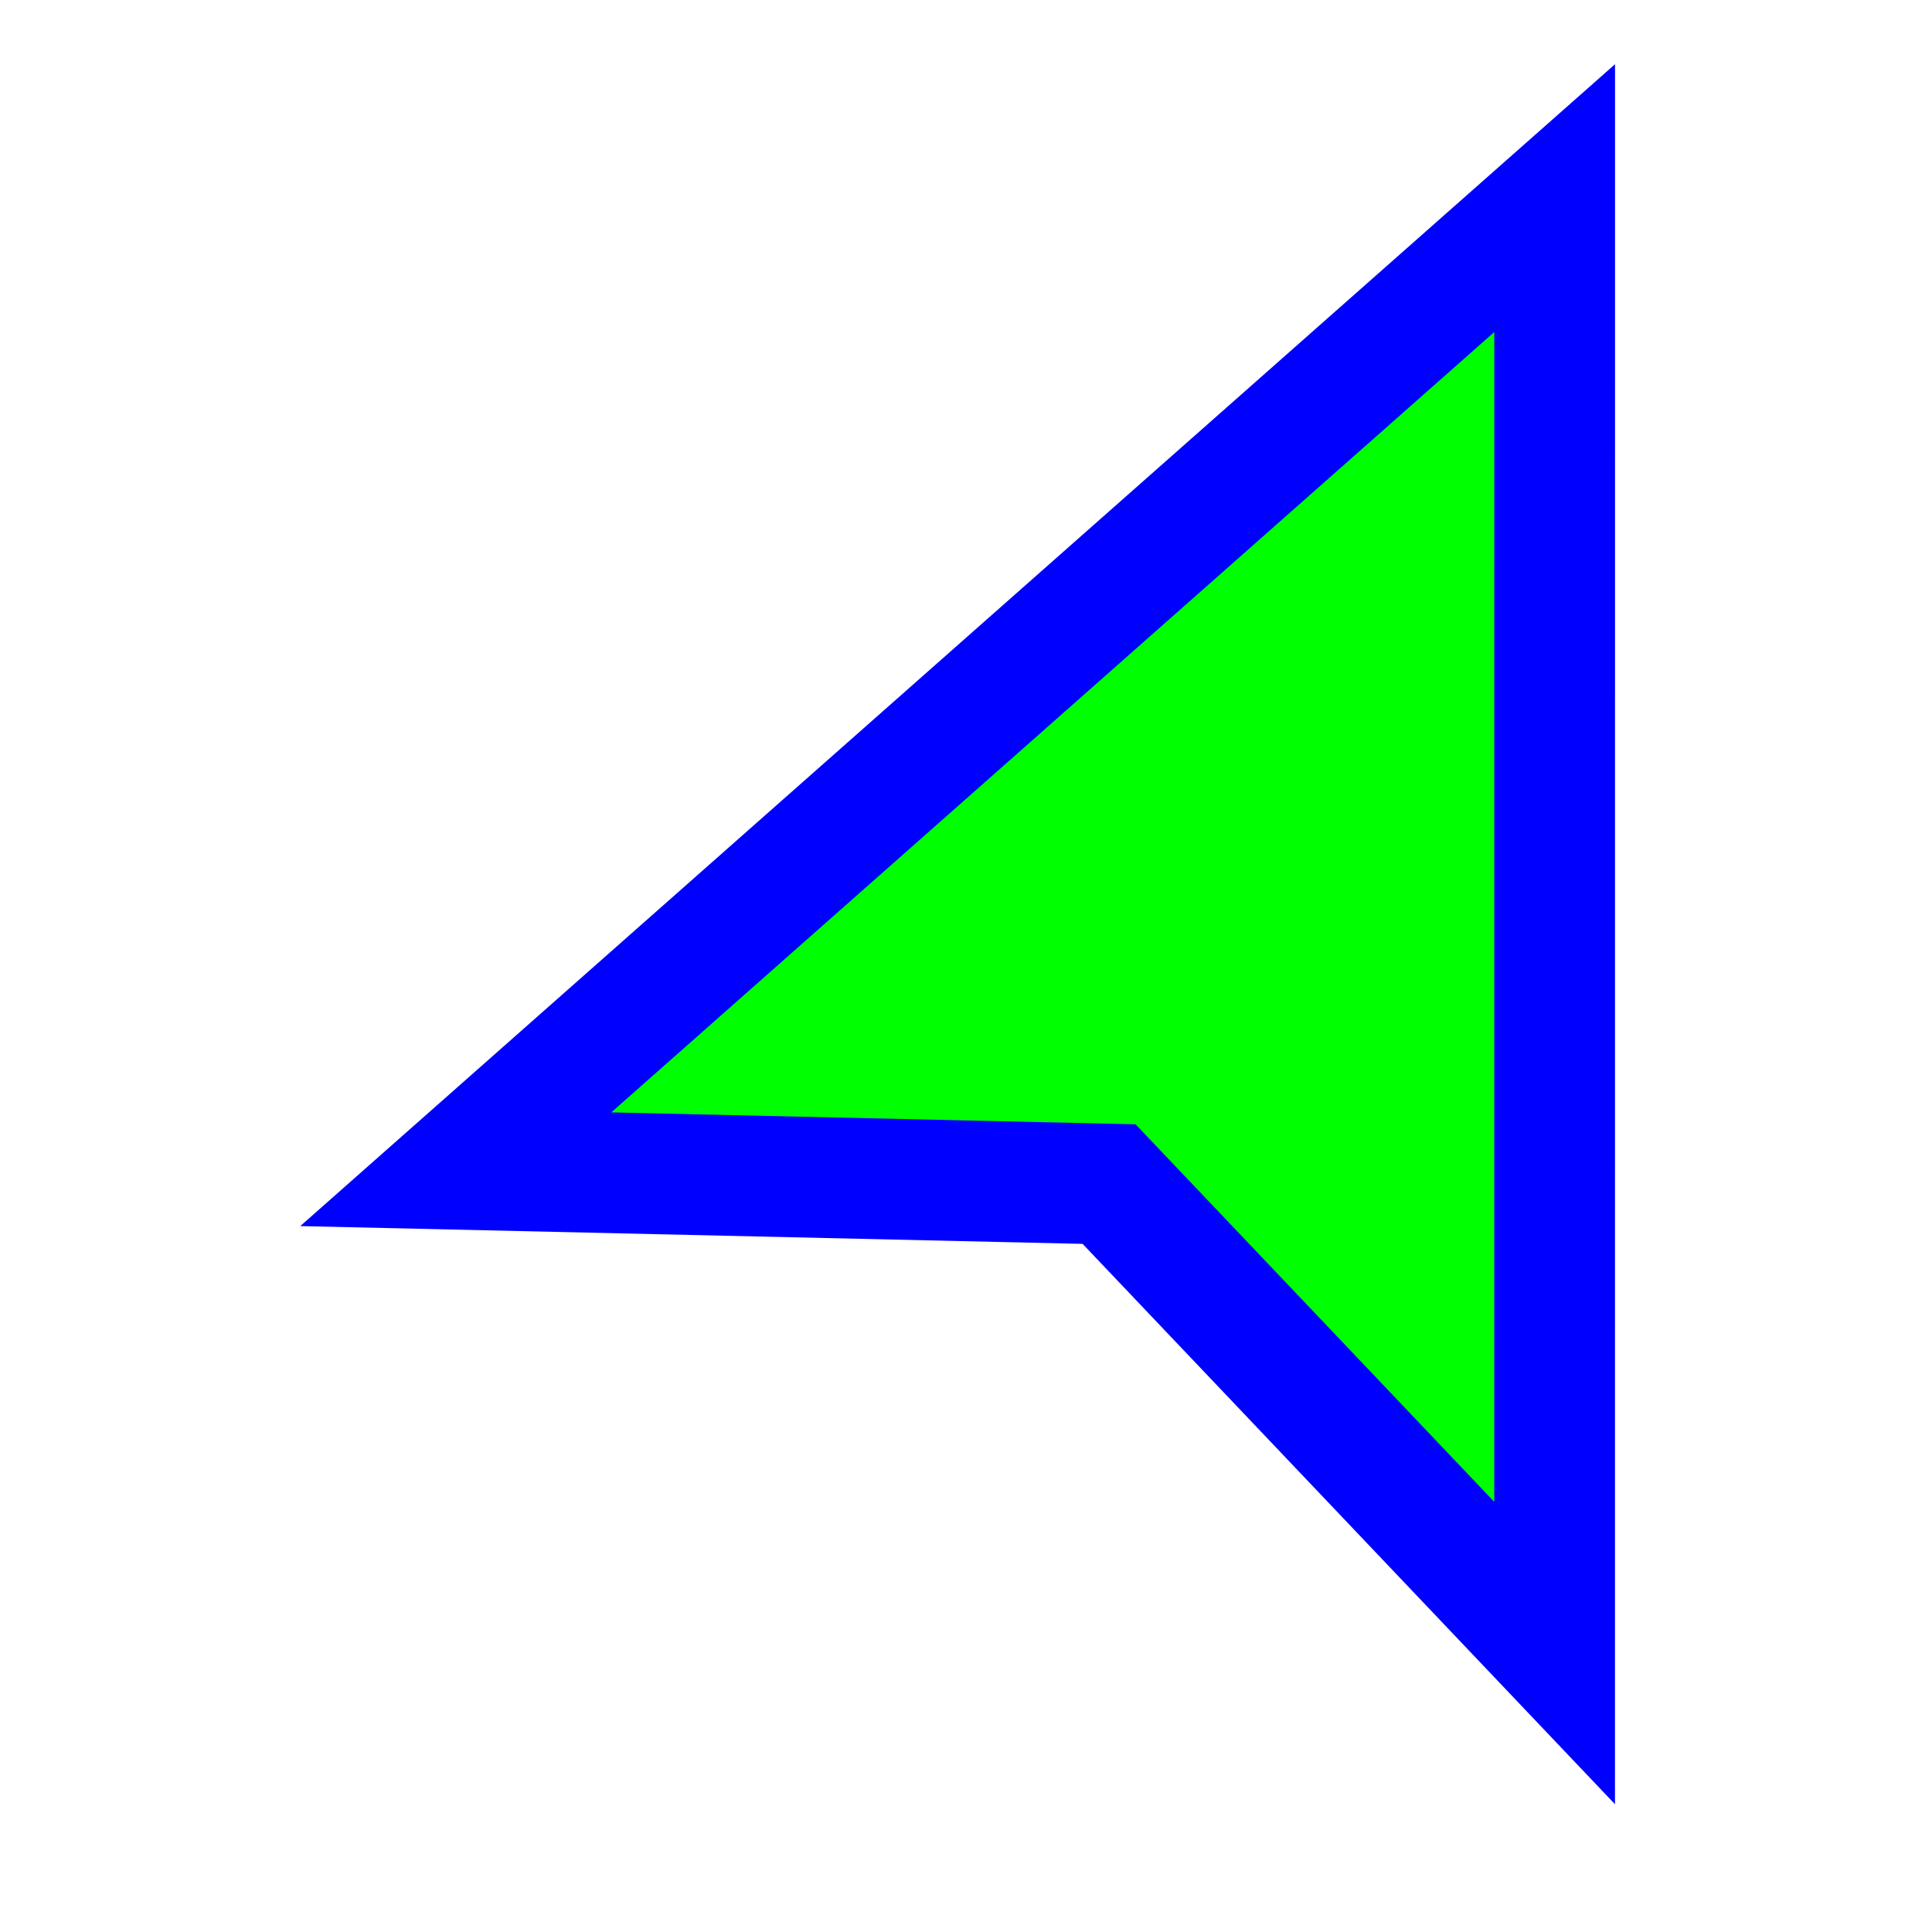
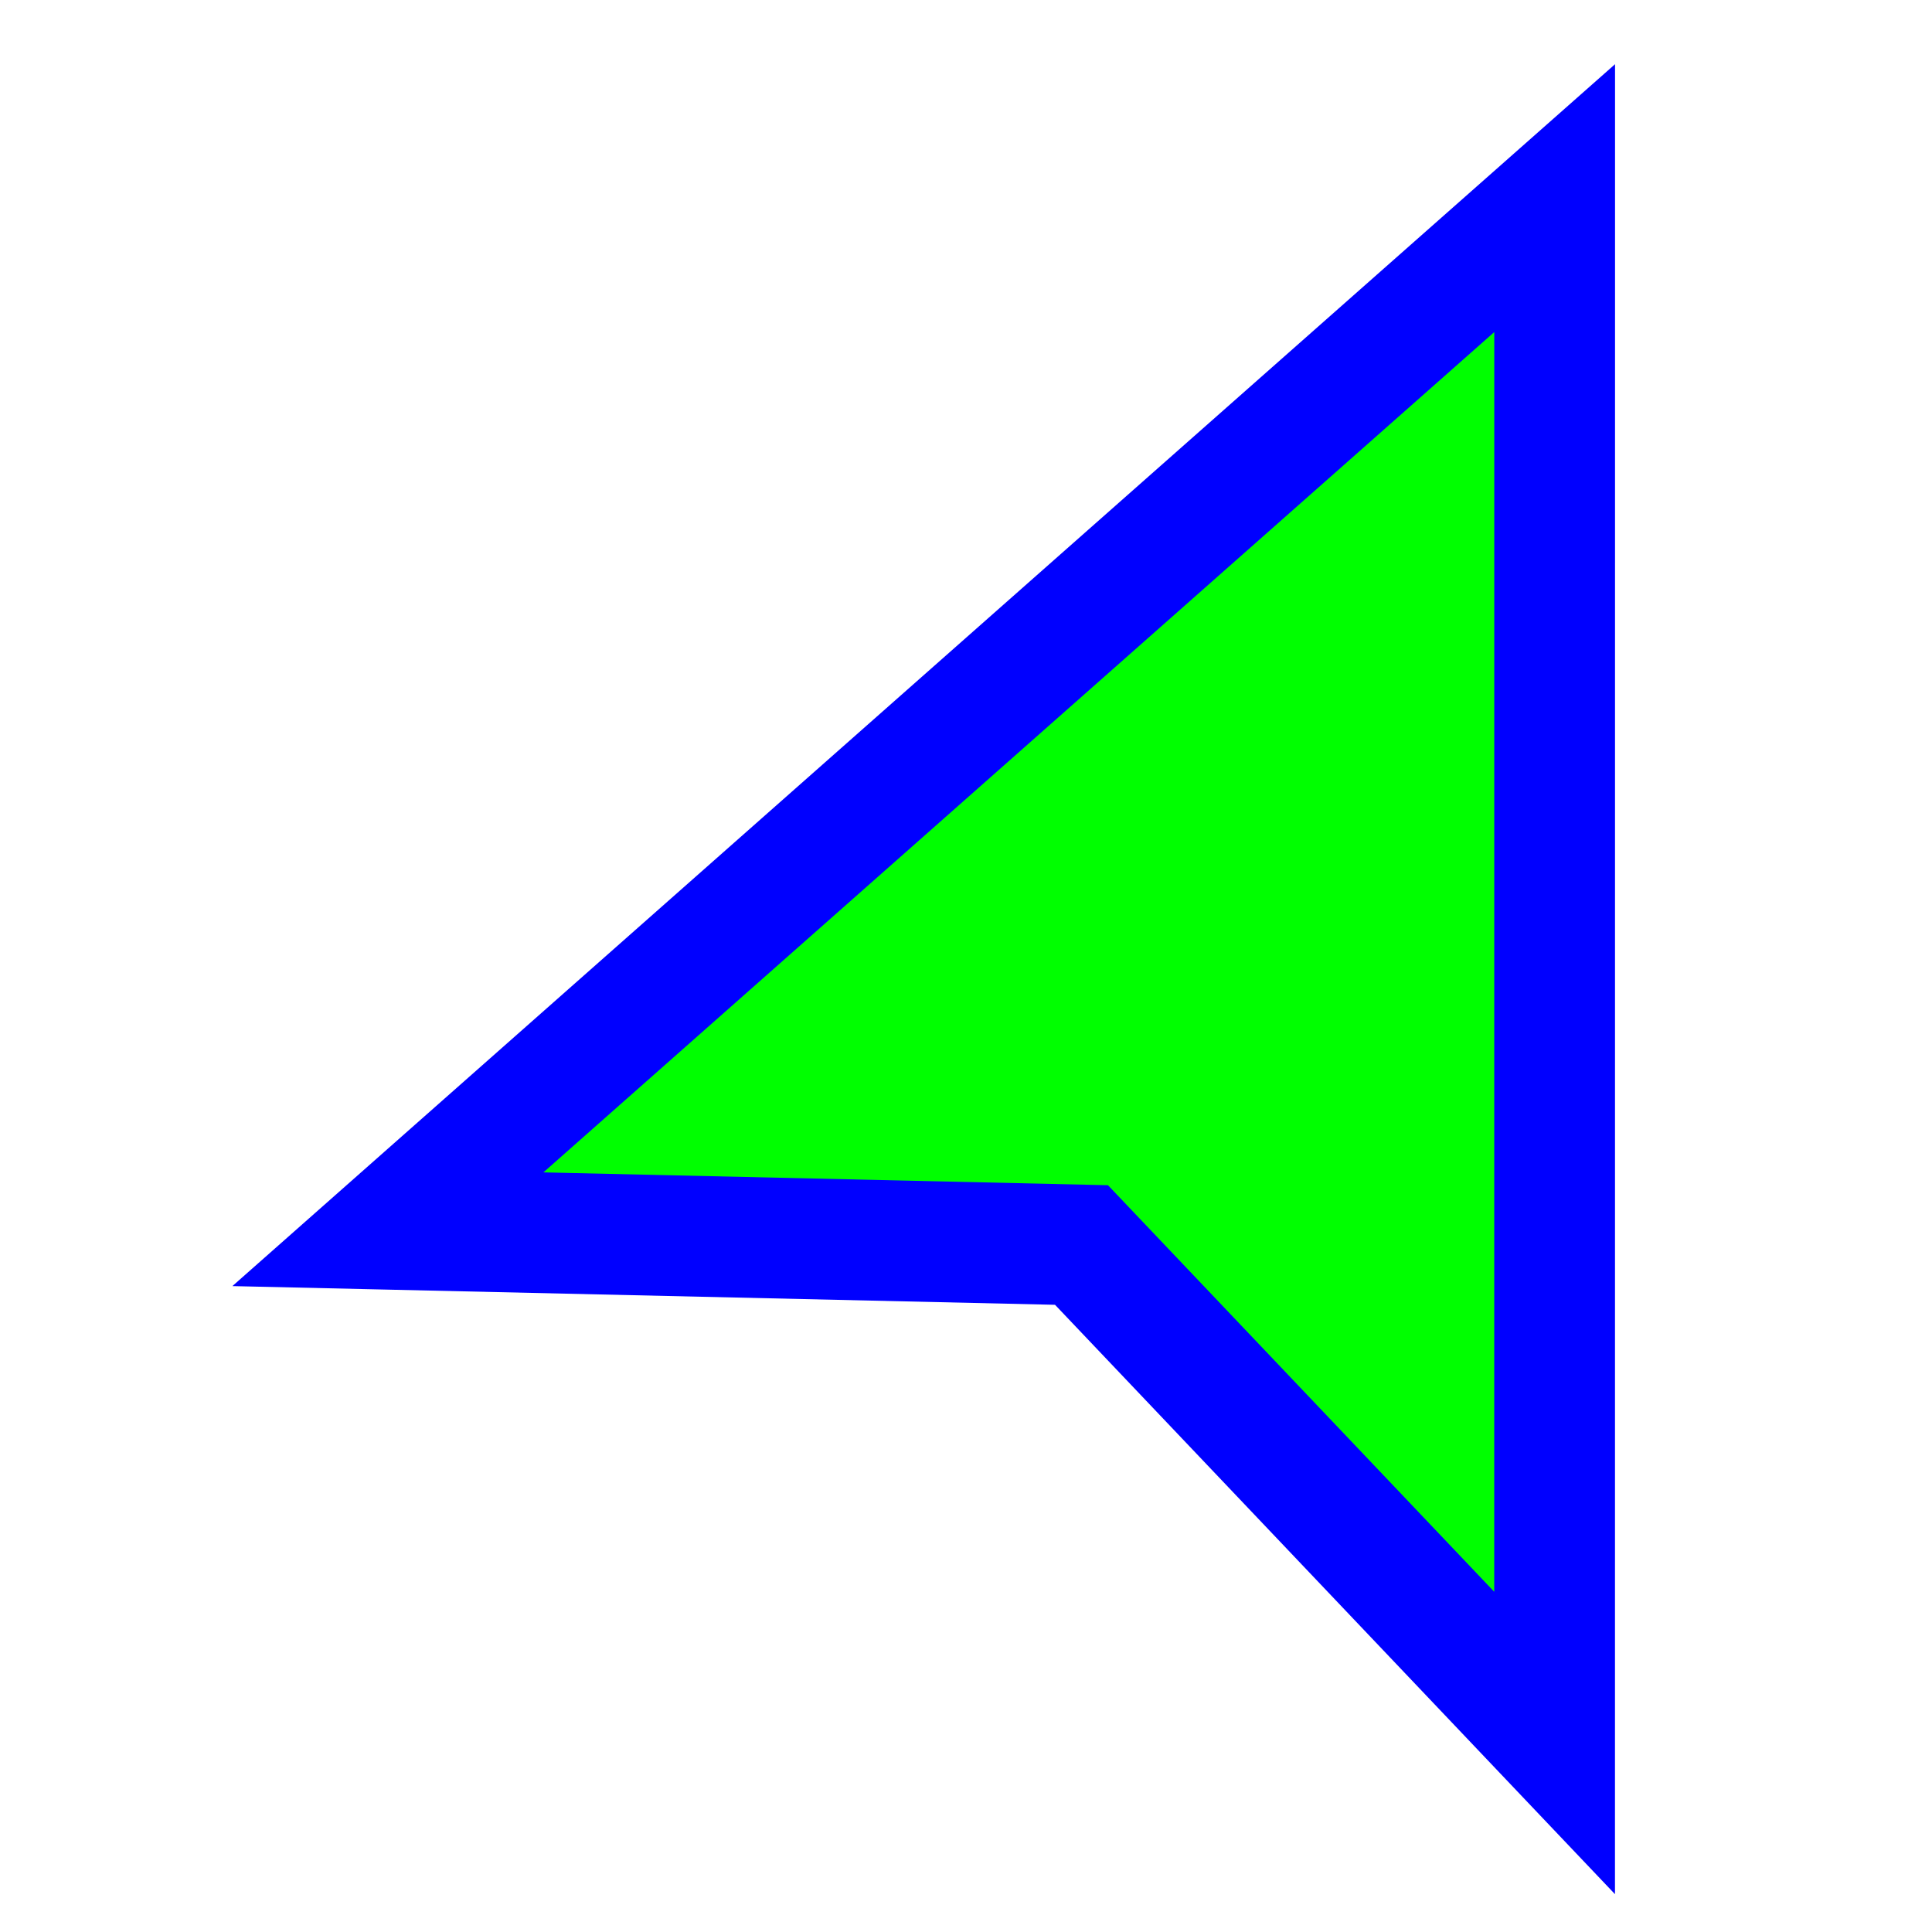
<svg xmlns="http://www.w3.org/2000/svg" width="256" height="256" viewBox="0 0 256 256" fill="none">
-   <path id="align-anchor" class="bias-bottom-right-fill" d="m 198,148 h -32 l 32,32 z" fill="cyan" opacity=".8" display="none" />
+   <path id="align-anchor" class="bias-bottom-right-fill" d="m 198,156 h -32 l 32,32 z" fill="cyan" opacity=".8" display="none" />
  <circle id="cursor-hotspot" class="bias-t19375-r09375" cx="213" cy="13" r="3" fill="magenta" opacity=".6" display="none" />
-   <path d="M 198,44 197.994,199 150.467,148.975 81,147.396 z" fill="#00FF00" stroke="#0000FF" stroke-width="32" paint-order="stroke fill" />
+   <path d="M 198,44 197.994,210.919 146.812,157.048 72.003,155.347 z" fill="#00FF00" stroke="#0000FF" stroke-width="32" paint-order="stroke fill" />
</svg>
